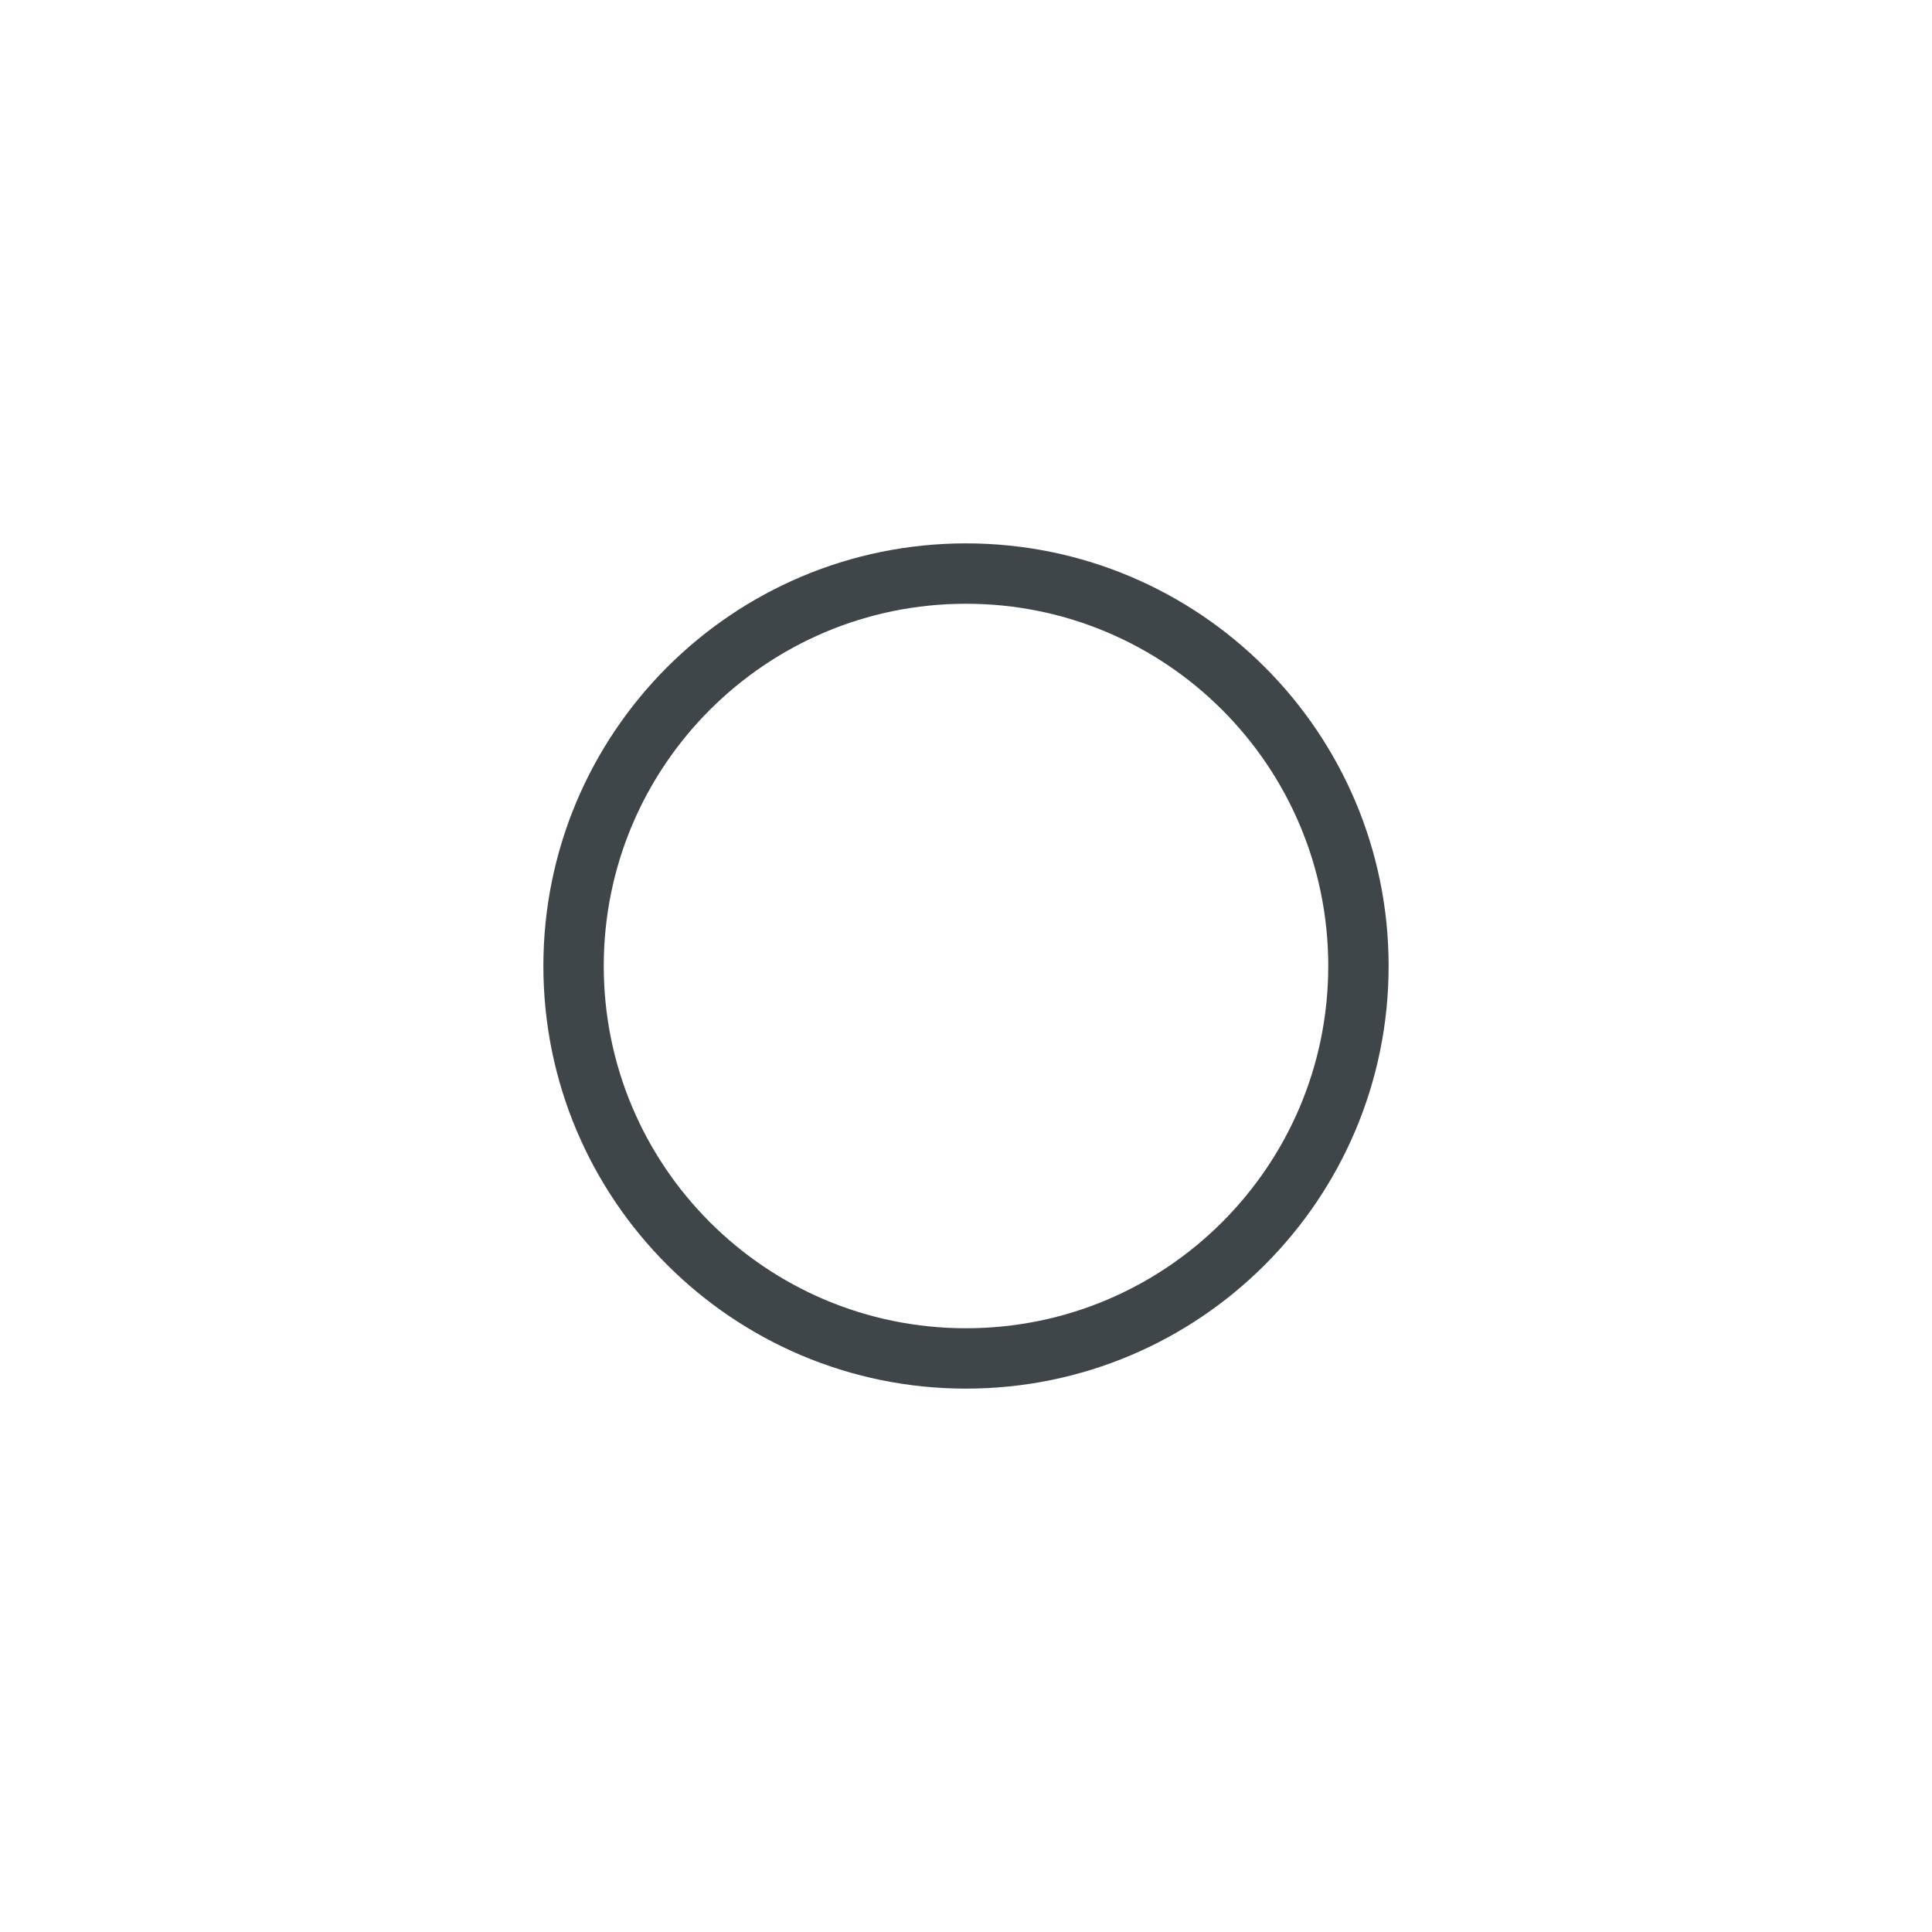
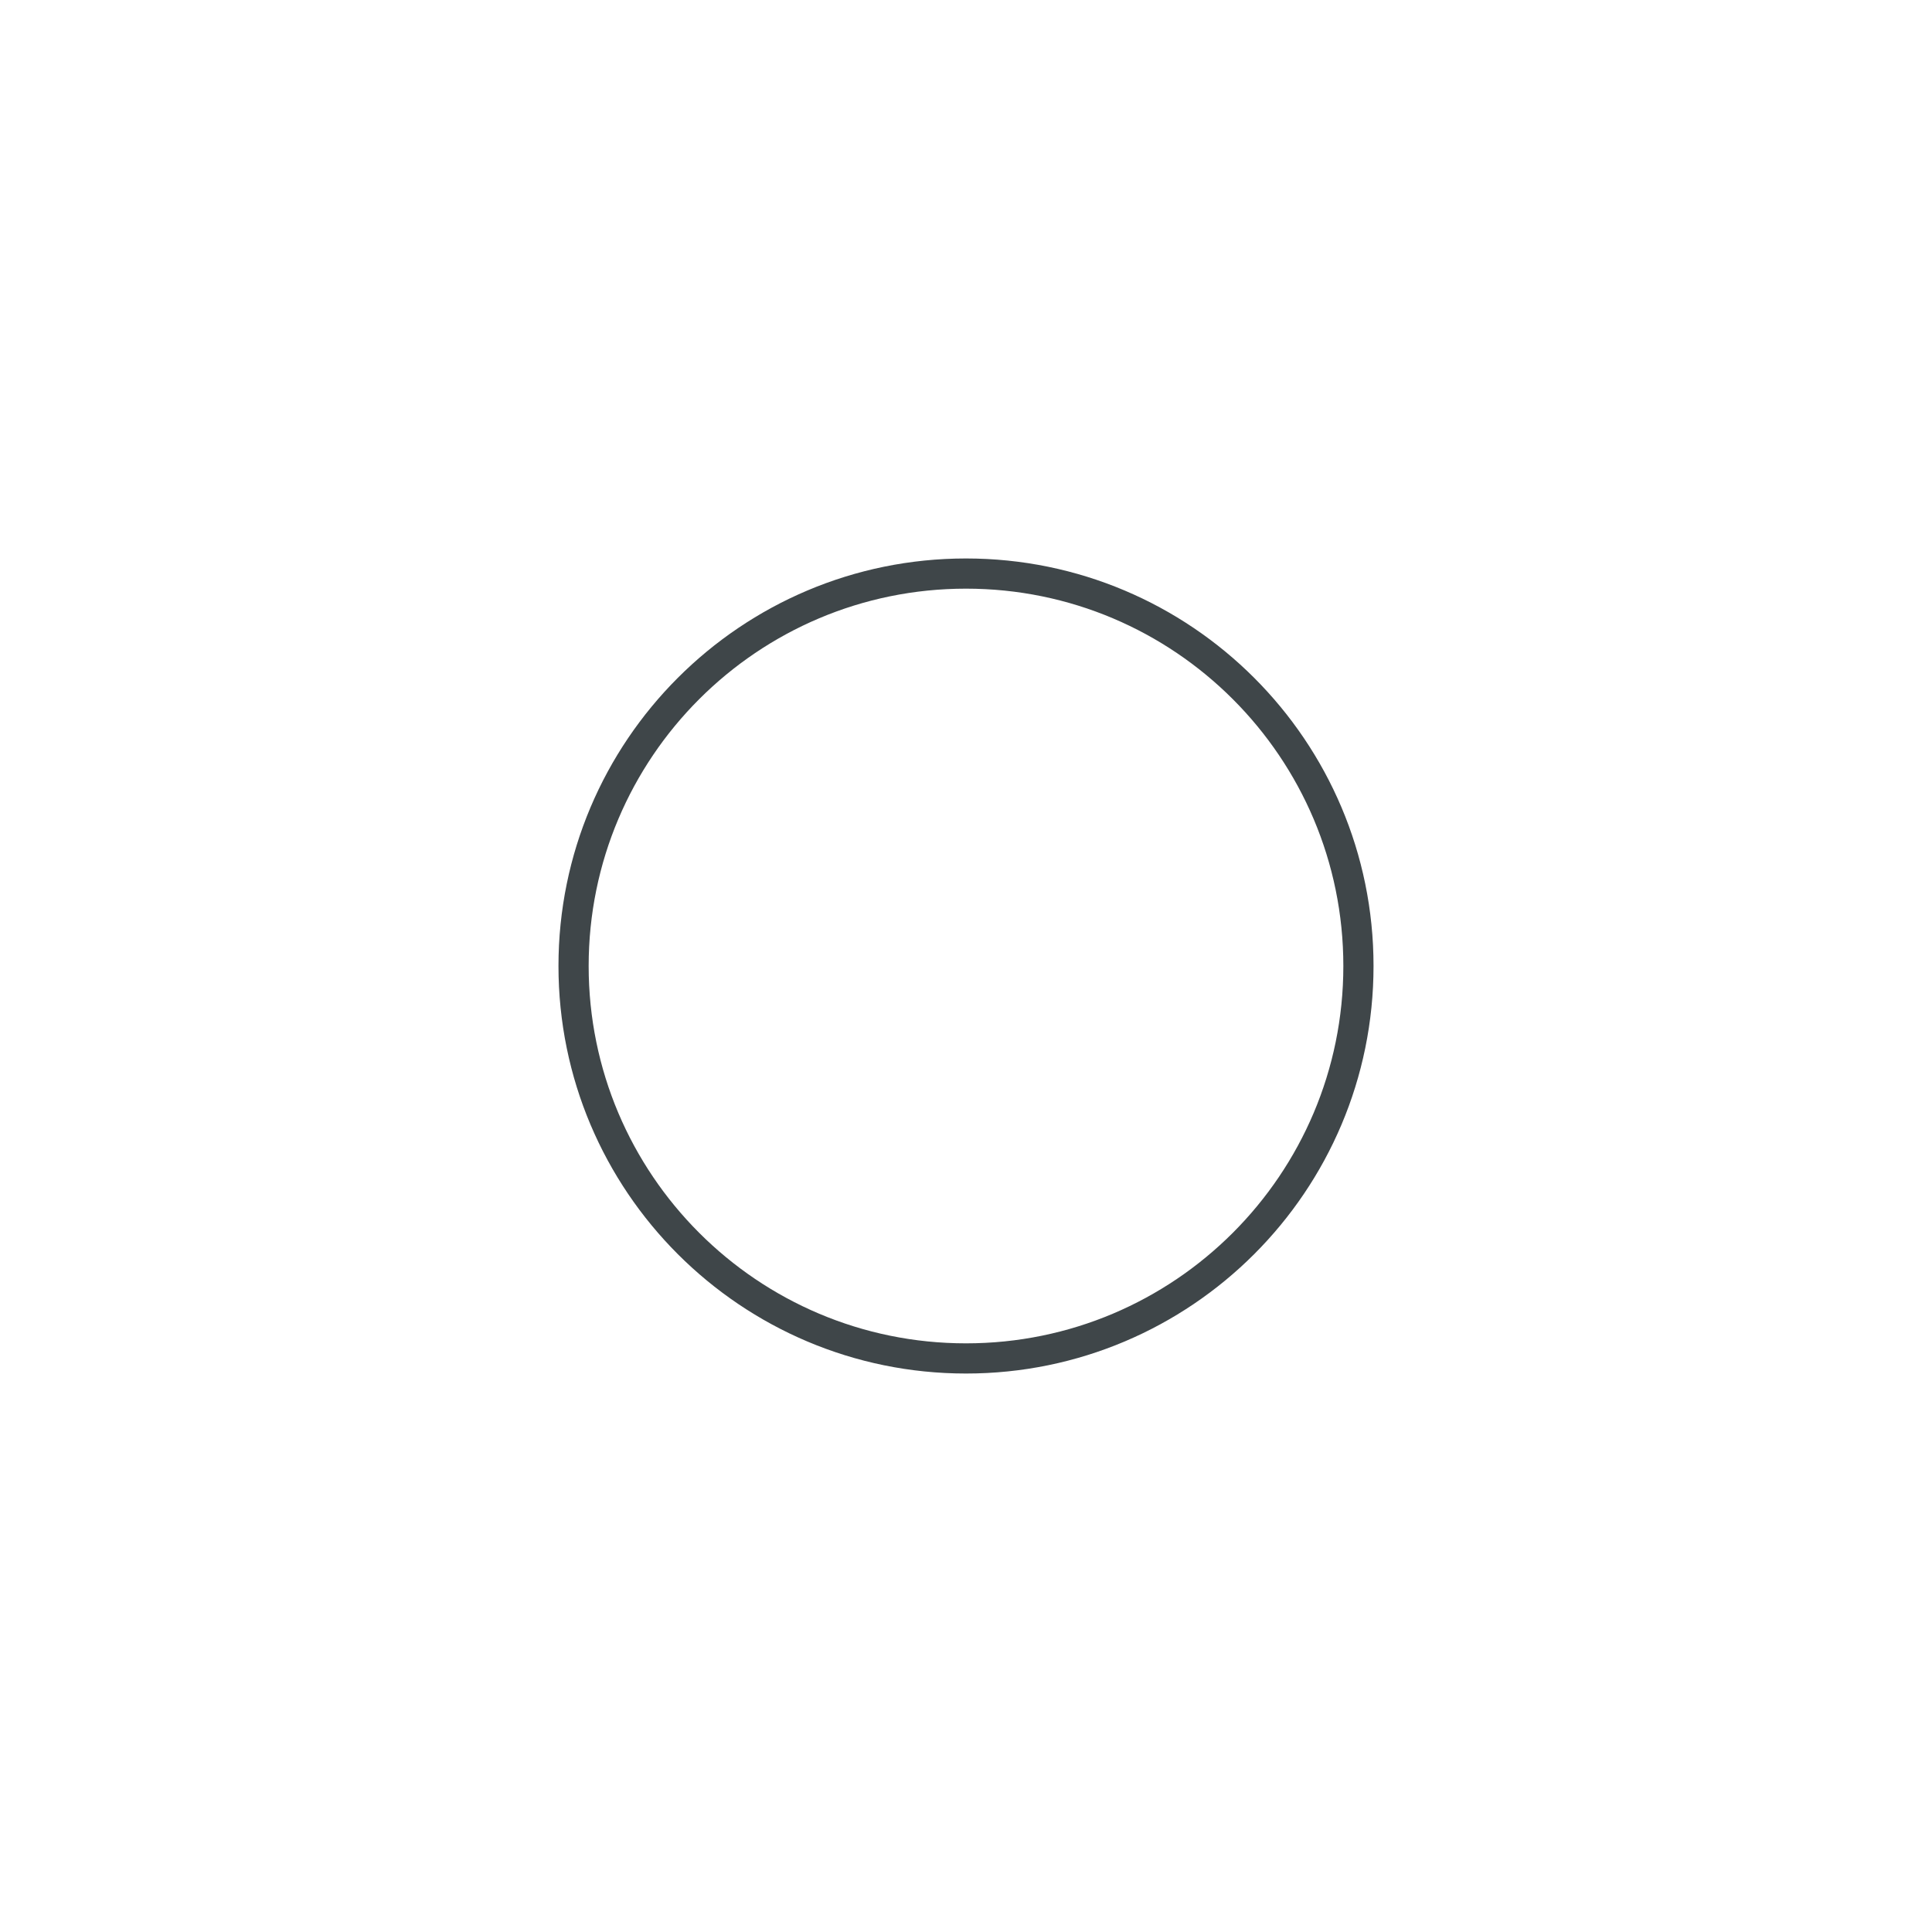
- <svg xmlns="http://www.w3.org/2000/svg" xmlns:xlink="http://www.w3.org/1999/xlink" height="64" width="64" fill="black">
-   <g stroke="#3F4649" stroke-width="2" stroke-linecap="round">
+ <svg xmlns="http://www.w3.org/2000/svg" height="64" width="64" fill="black">
+   <g stroke="#3F4649" stroke-width="1" stroke-linecap="round">
    <circle id="circle1" cx="32" cy="32" r="13" fill="transparent">
      <animate id="circle1Anim" attributeName="stroke-dasharray" fill="freeze" type="translate" from="4 202" to="202 0" dur="0.5s" repeatCount="1" />
    </circle>
    <circle id="circle2" cx="32" cy="32" r="30" fill="transparent" stroke-dasharray="1 202" stroke-dashoffset="5">
      <animate id="circle2Anim" attributeName="stroke-dasharray" fill="freeze" type="translate" from="4 202" to="202 0" dur="0.5s" begin="circle1Anim.end" repeatCount="1" />
    </circle>
    <line id="line1" x1="32" y1="2" x2="32" y2="19" stroke-dasharray="1 32" stroke-dashoffset="5">
      <animate id="line1Anim" attributeName="stroke-dasharray" fill="freeze" type="translate" from="0 32" to="32 0" dur="0.25s" begin="circle2Anim.end" repeatCount="1" />
    </line>
    <line id="line2" x1="32" y1="62" x2="32" y2="45" stroke-dasharray="1 32" stroke-dashoffset="5">
      <animate id="line2Anim" attributeName="stroke-dasharray" fill="freeze" type="translate" from="4 32" to="32 0" dur="0.25s" begin="circle2Anim.end" repeatCount="1" />
    </line>
    <path id="sclera1" d="M6,32 c0.01,0.011,11.646,13,26,13c14.354,0,25.99-12.987,26-13" fill="transparent" stroke-dasharray="1 64" stroke-dashoffset="5">
      <animate id="sclera1Anim" attributeName="stroke-dasharray" fill="freeze" type="translate" from="4 64" to="64 0" dur="0.35s" repeatCount="1" />
    </path>
    <path id="sclera2" d="M58,32 c-0.01-0.014-11.646-13-26-13C17.646,19,6.011,31.986,6,32" fill="transparent" stroke-dasharray="1 64" stroke-dashoffset="5">
      <animate id="sclera2Anim" attributeName="stroke-dasharray" fill="freeze" type="translate" from="4 64" to="64 0" dur="0.35s" begin="sclera1Anim.end" repeatCount="1" />
    </path>
  </g>
  <path id="Pupil" fill="#f9d721" opacity="0" d="M32.222,25.115c-0.088-0.154-0.356-0.154-0.444,0C31.705,25.24,30,28.24,30,31.996   s1.705,6.754,1.777,6.881C31.822,38.949,31.907,39,32,39s0.177-0.051,0.222-0.123C32.293,38.75,34,35.754,34,31.996   C34,28.24,32.293,25.24,32.222,25.115z">
    <animate id="pupilAnim" attributeName="opacity" to="1" from="0" dur="0.2s" fill="freeze" begin="line2Anim.end" repeatCount="1" />
  </path>
-   <path id="outline" fill="transparent" d="M 32, 32 m -30, 0 a 30,30 0 1,0 60,0 a 30,30 0 1,0 -60,0" />
-   <circle id="dot" cx="0" cy="0" r="1" fill="#f9d721" opacity="0">
-     <animate id="dotAnim" attributeName="opacity" to="1" from="0" dur="0.1s" fill="freeze" begin="line2Anim.end" repeatCount="1" />
-     <animateMotion dur="0.65" repeatCount="indefinite">
-       <mpath xlink:href="#outline" />
-     </animateMotion>
-   </circle>
</svg>
